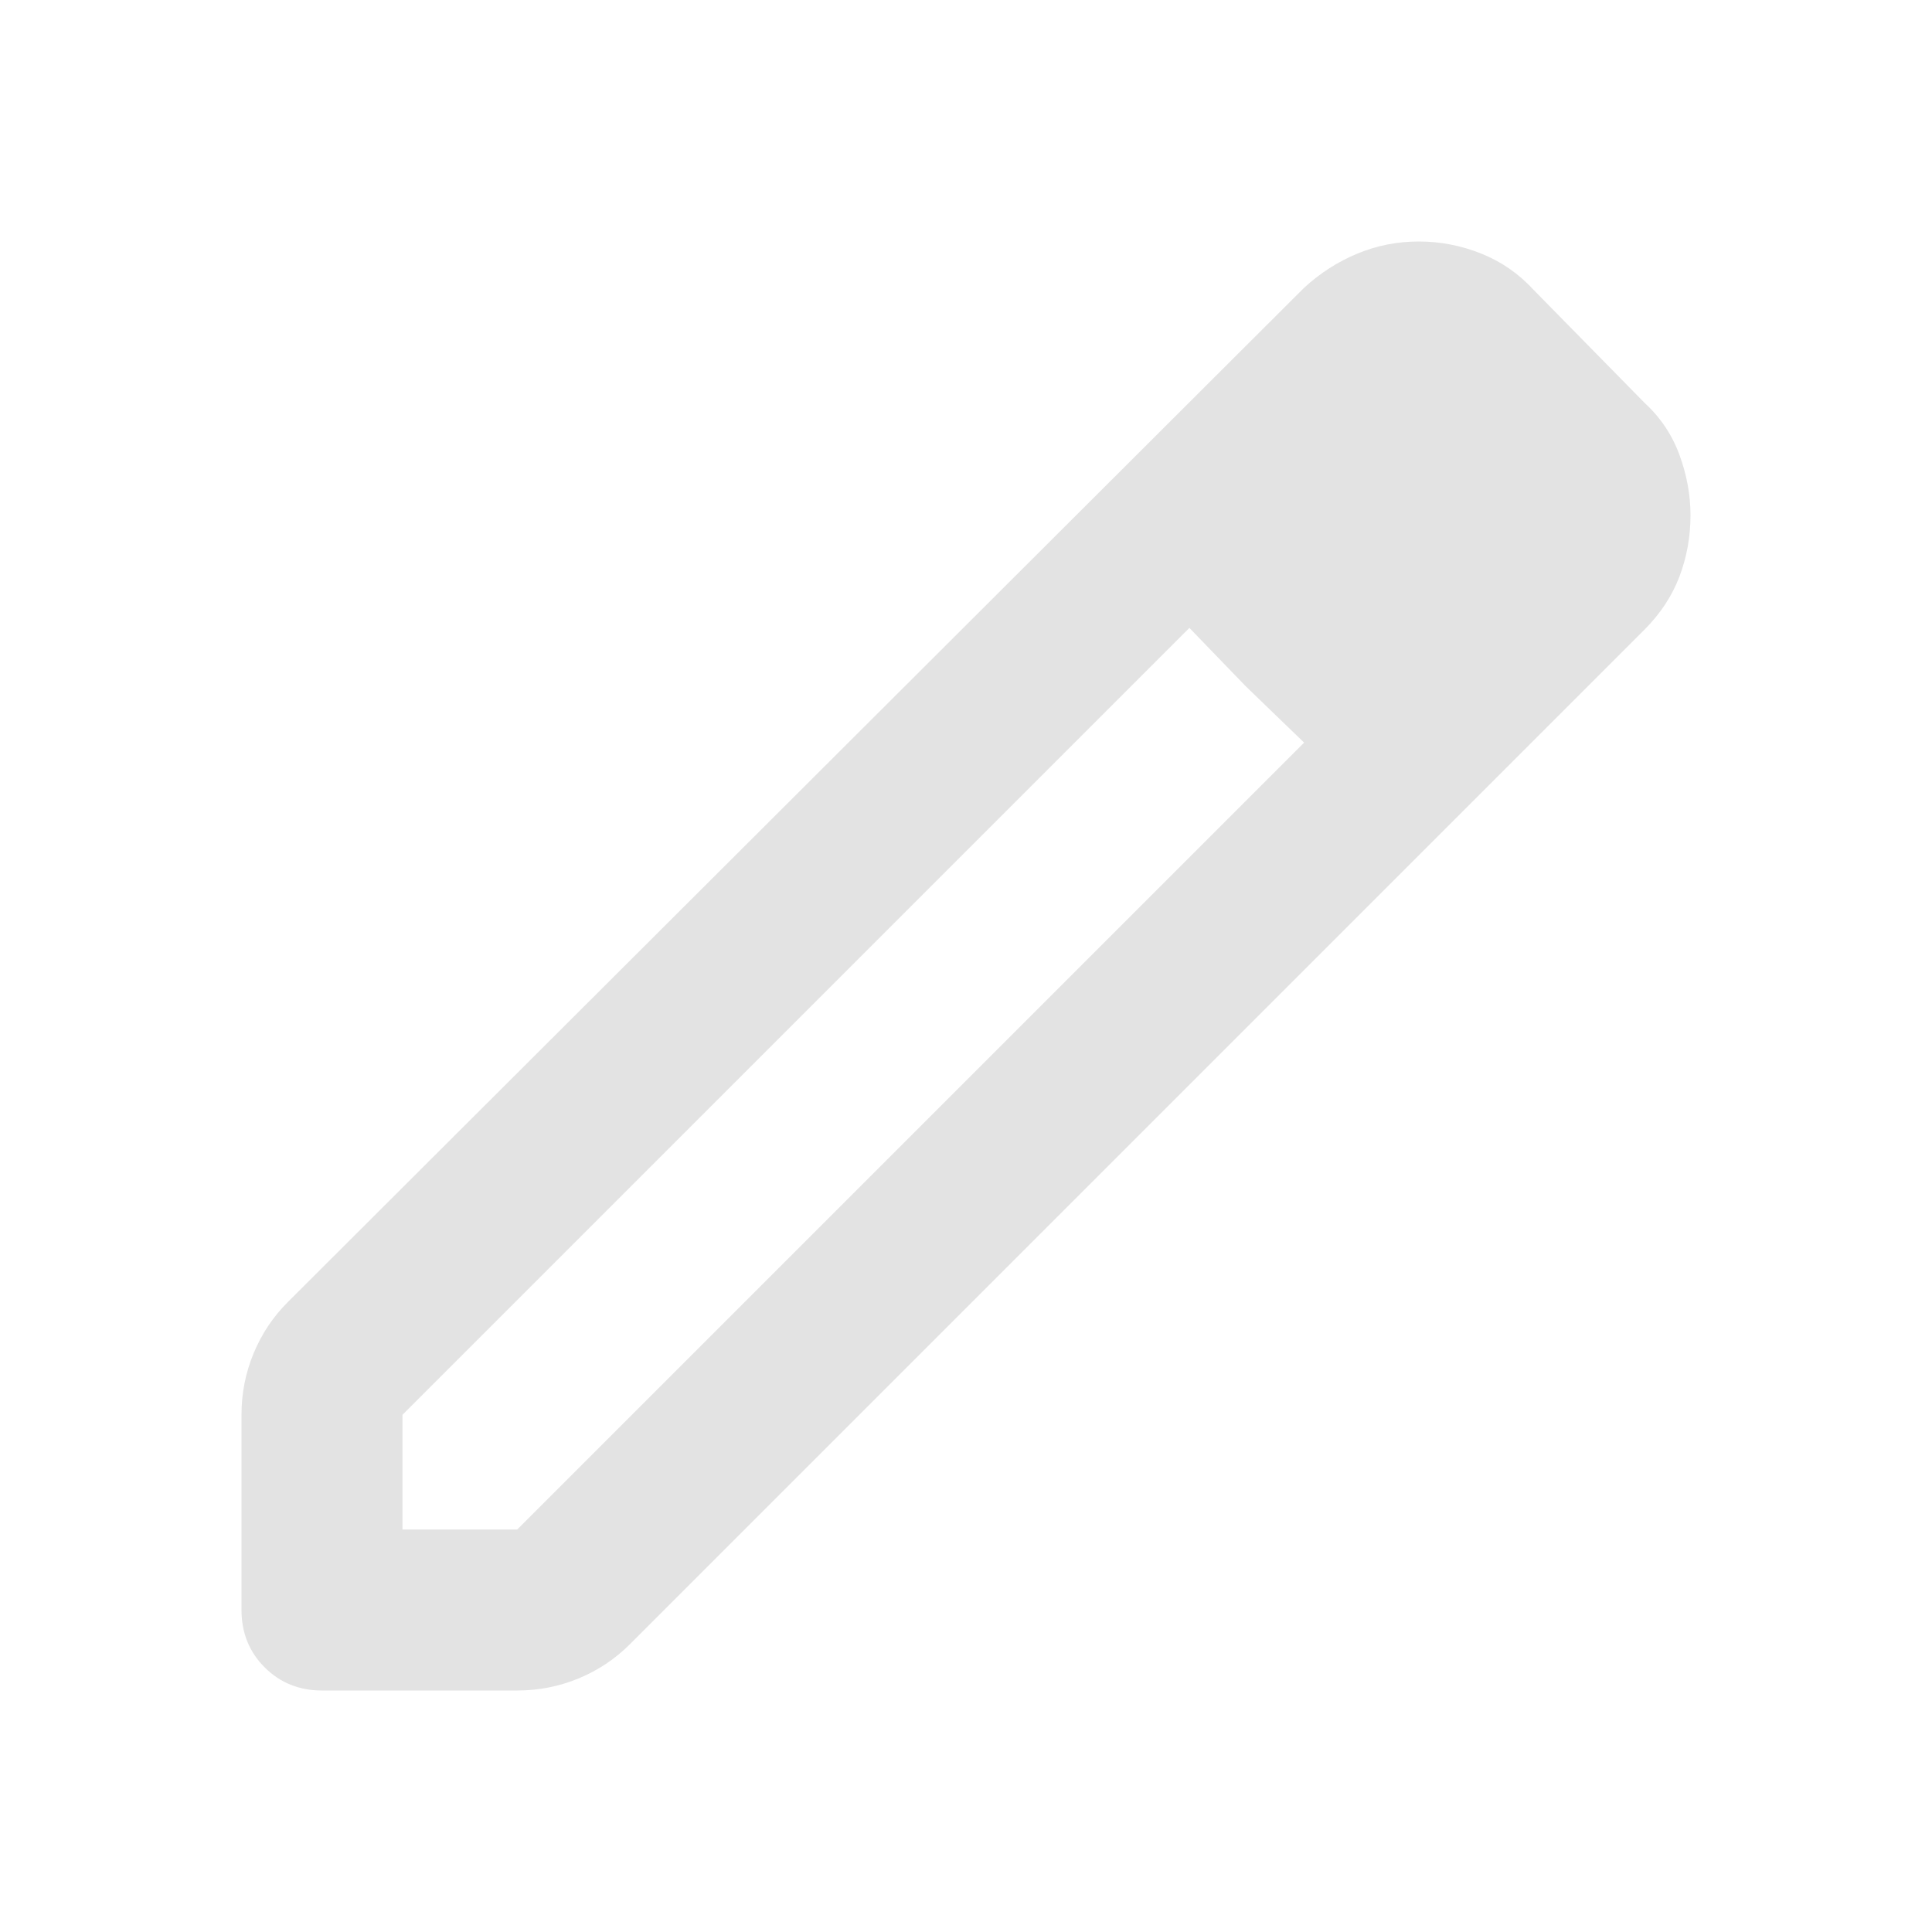
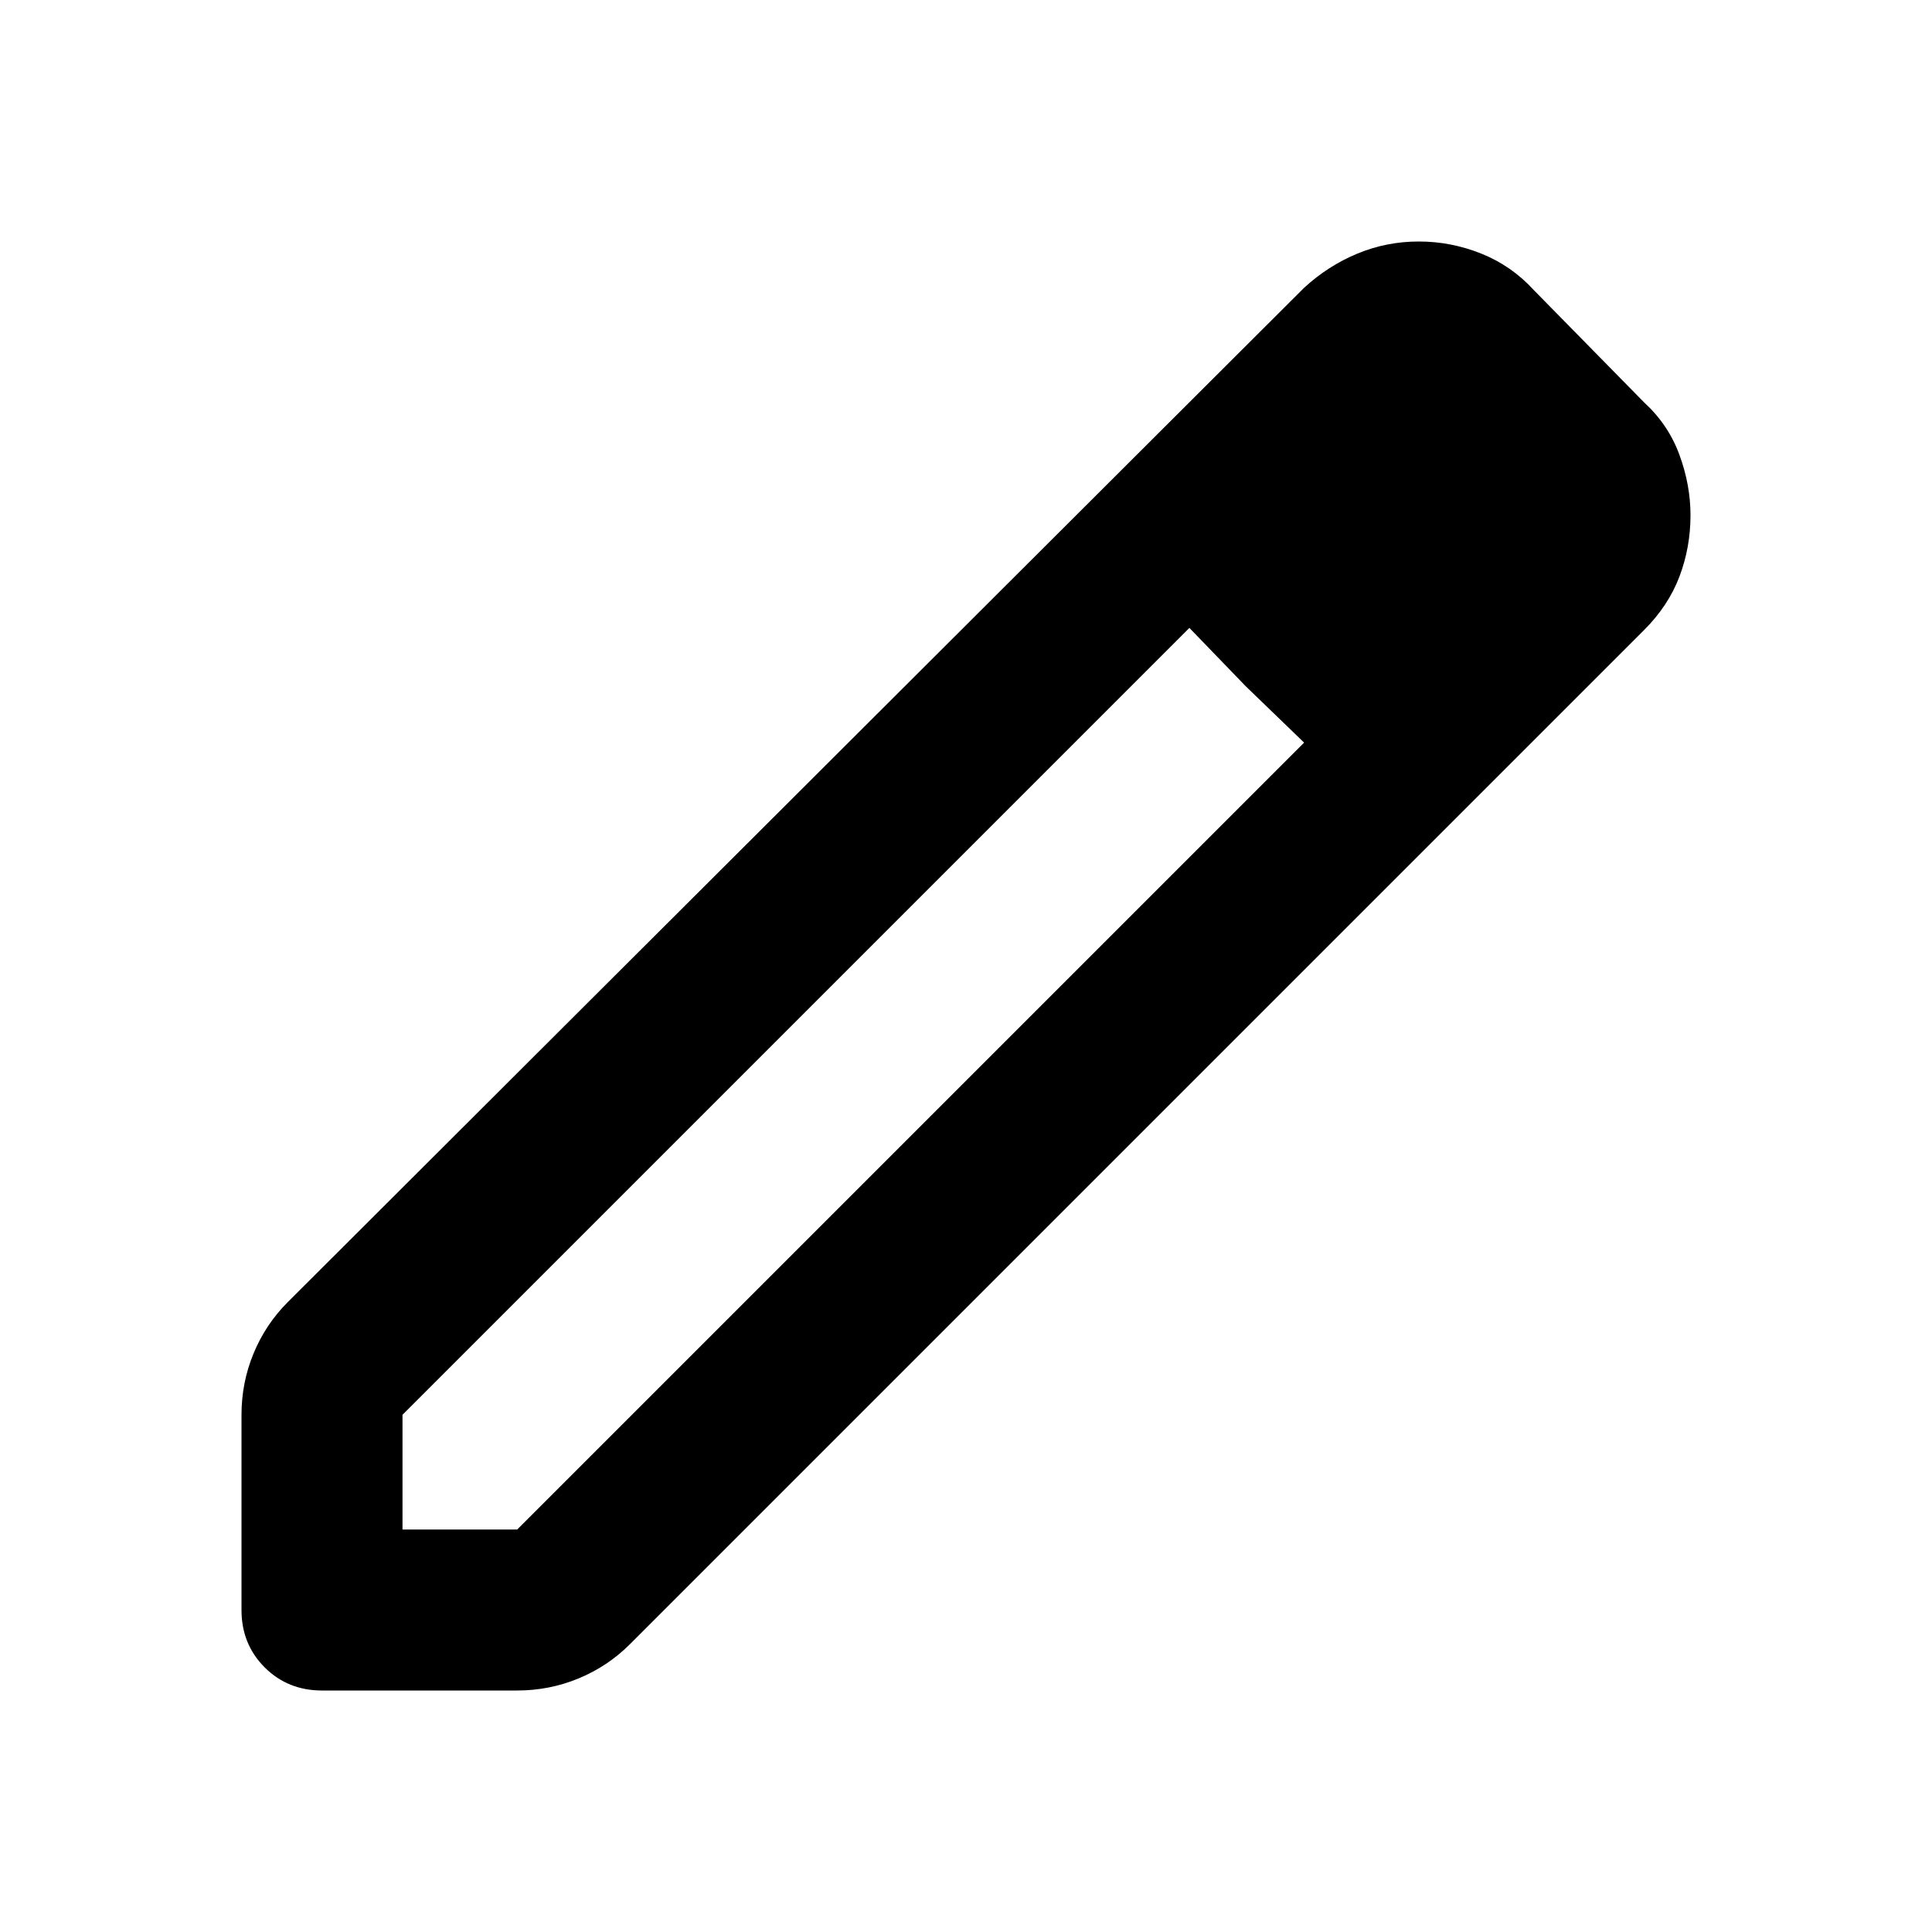
- <svg xmlns="http://www.w3.org/2000/svg" height="24px" viewBox="0 -960 960 960" width="24px" fill="#e3e3e3">
+ <svg xmlns="http://www.w3.org/2000/svg" height="24px" viewBox="0 -960 960 960" width="24px" fill="currentColor">
  <path d="M200-200h57l391-391-57-57-391 391v57Zm-40 80q-17 0-28.5-11.5T120-160v-97q0-16 6-30.5t17-25.5l505-504q12-11 26.5-17t30.5-6q16 0 31 6t26 18l55 56q12 11 17.5 26t5.5 30q0 16-5.5 30.5T817-647L313-143q-11 11-25.5 17t-30.5 6h-97Zm600-584-56-56 56 56Zm-141 85-28-29 57 57-29-28Z" />
</svg>
